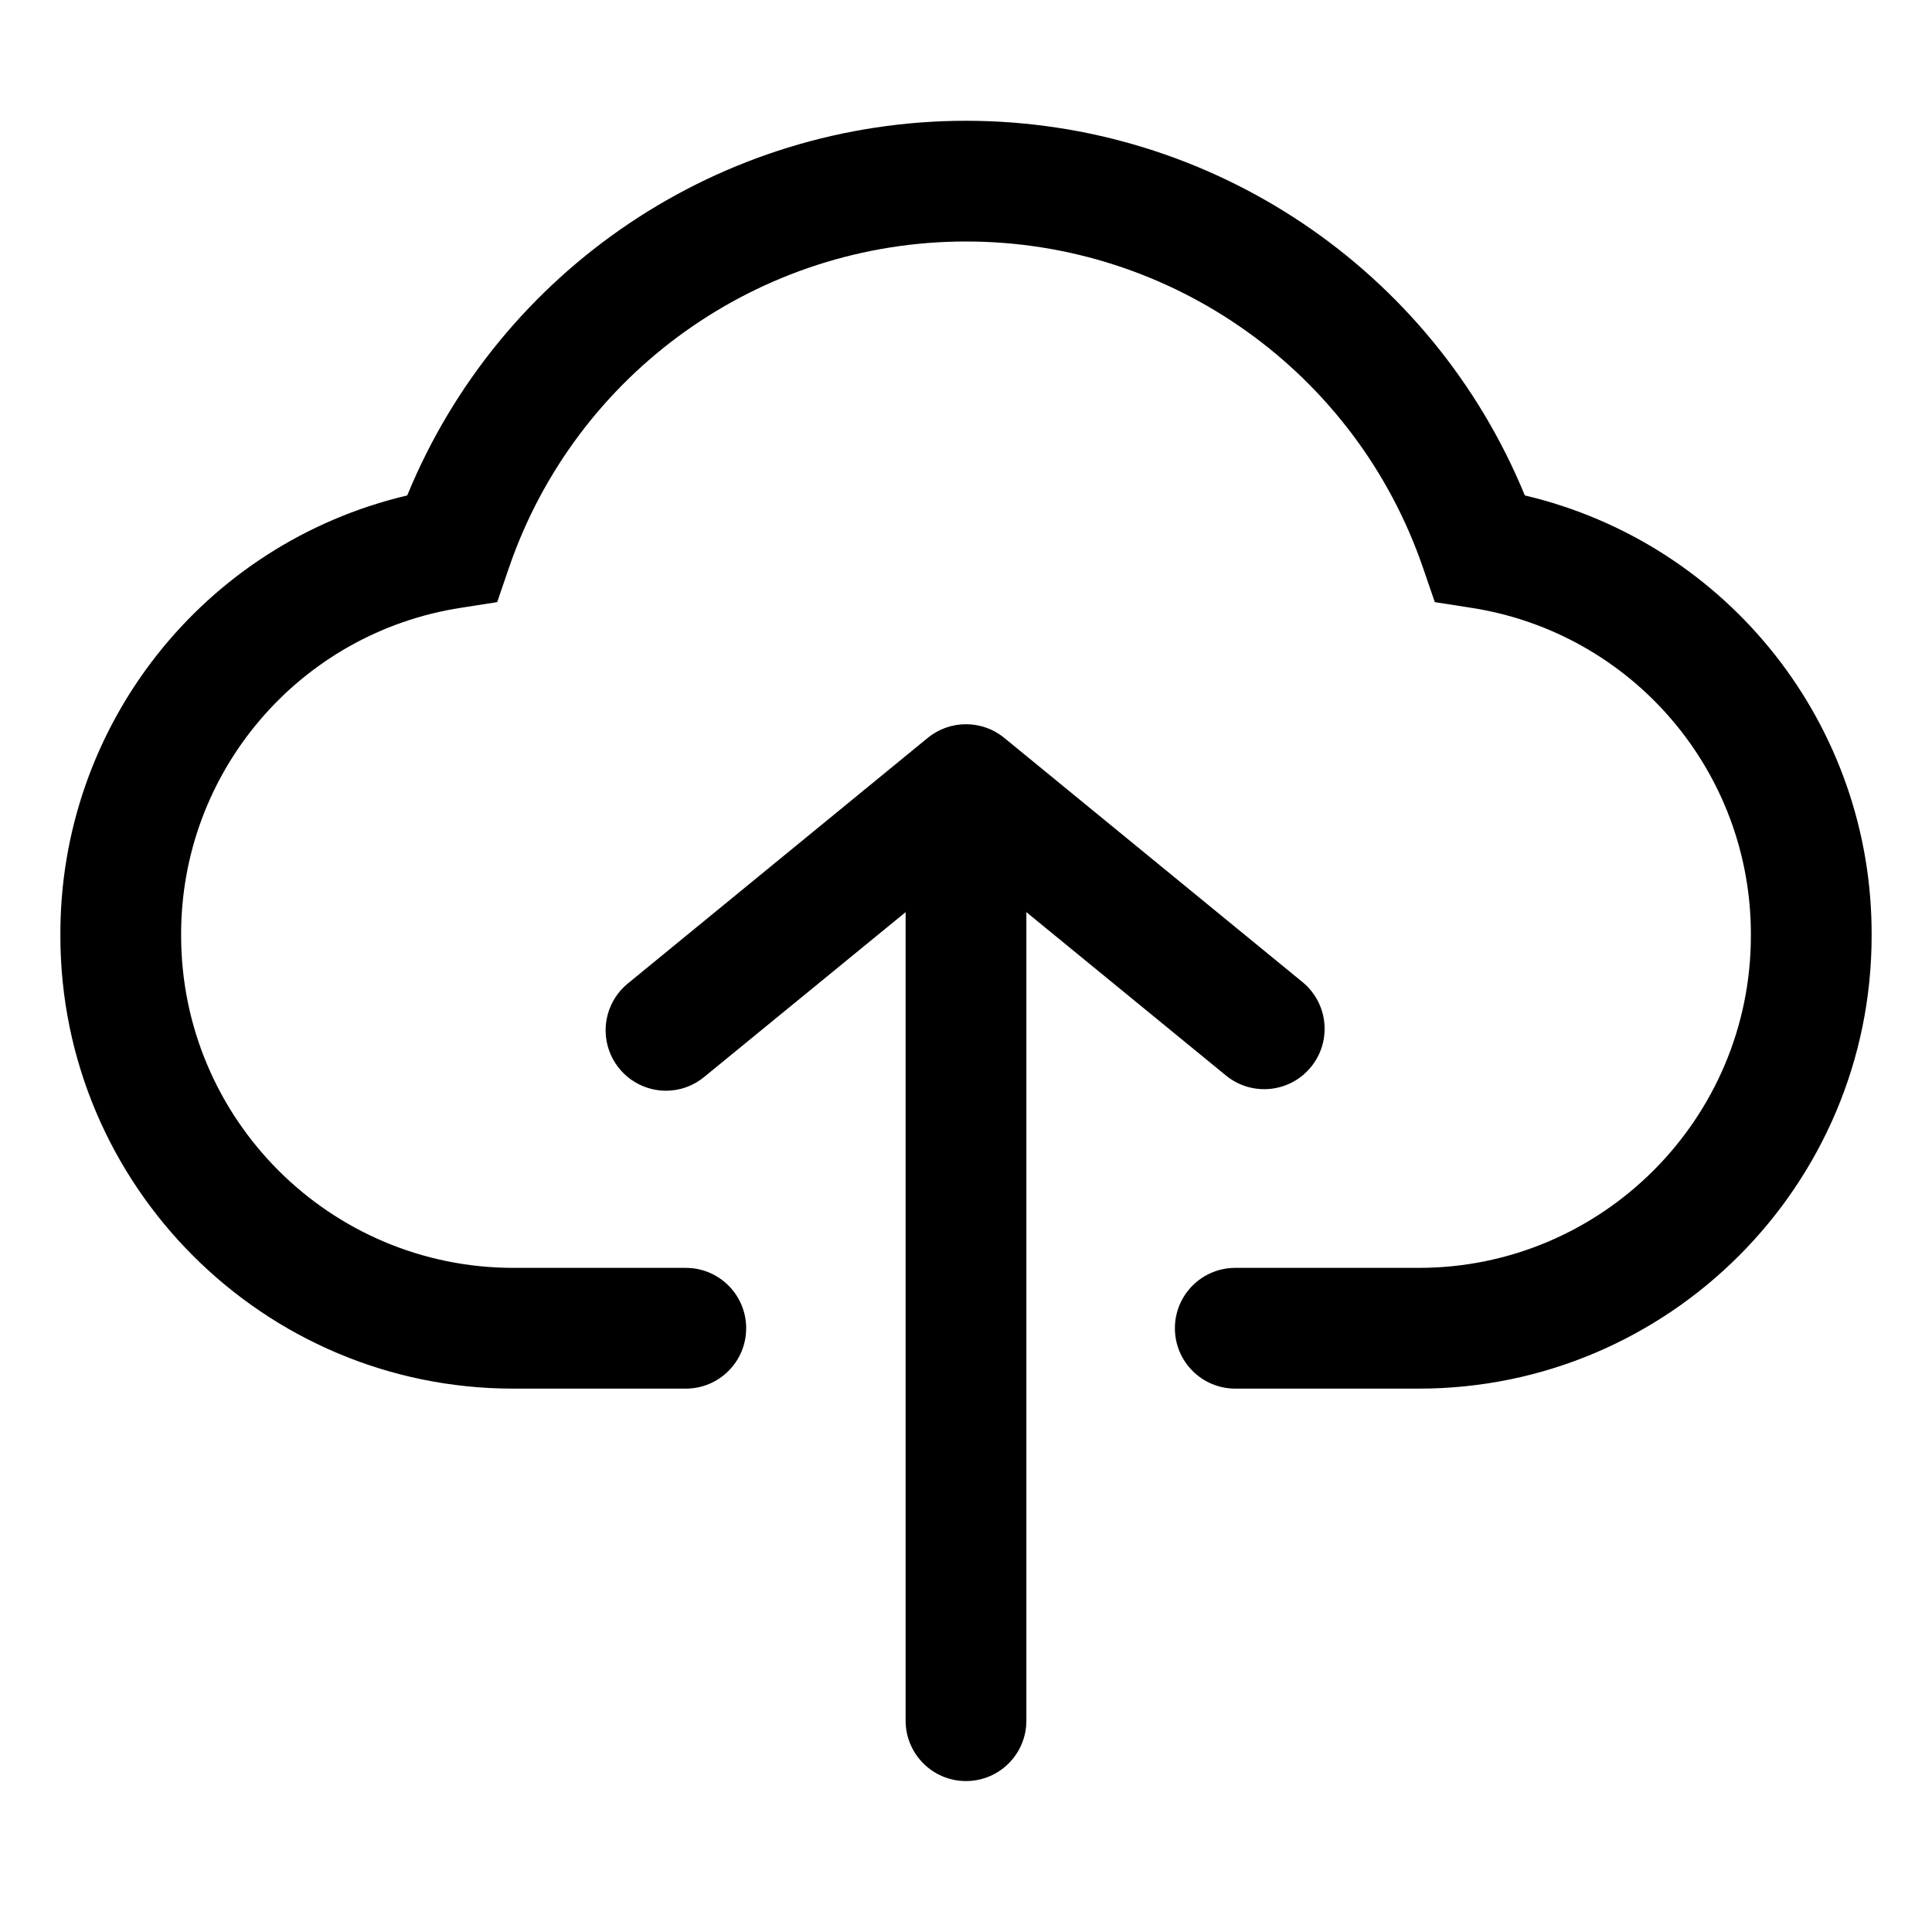
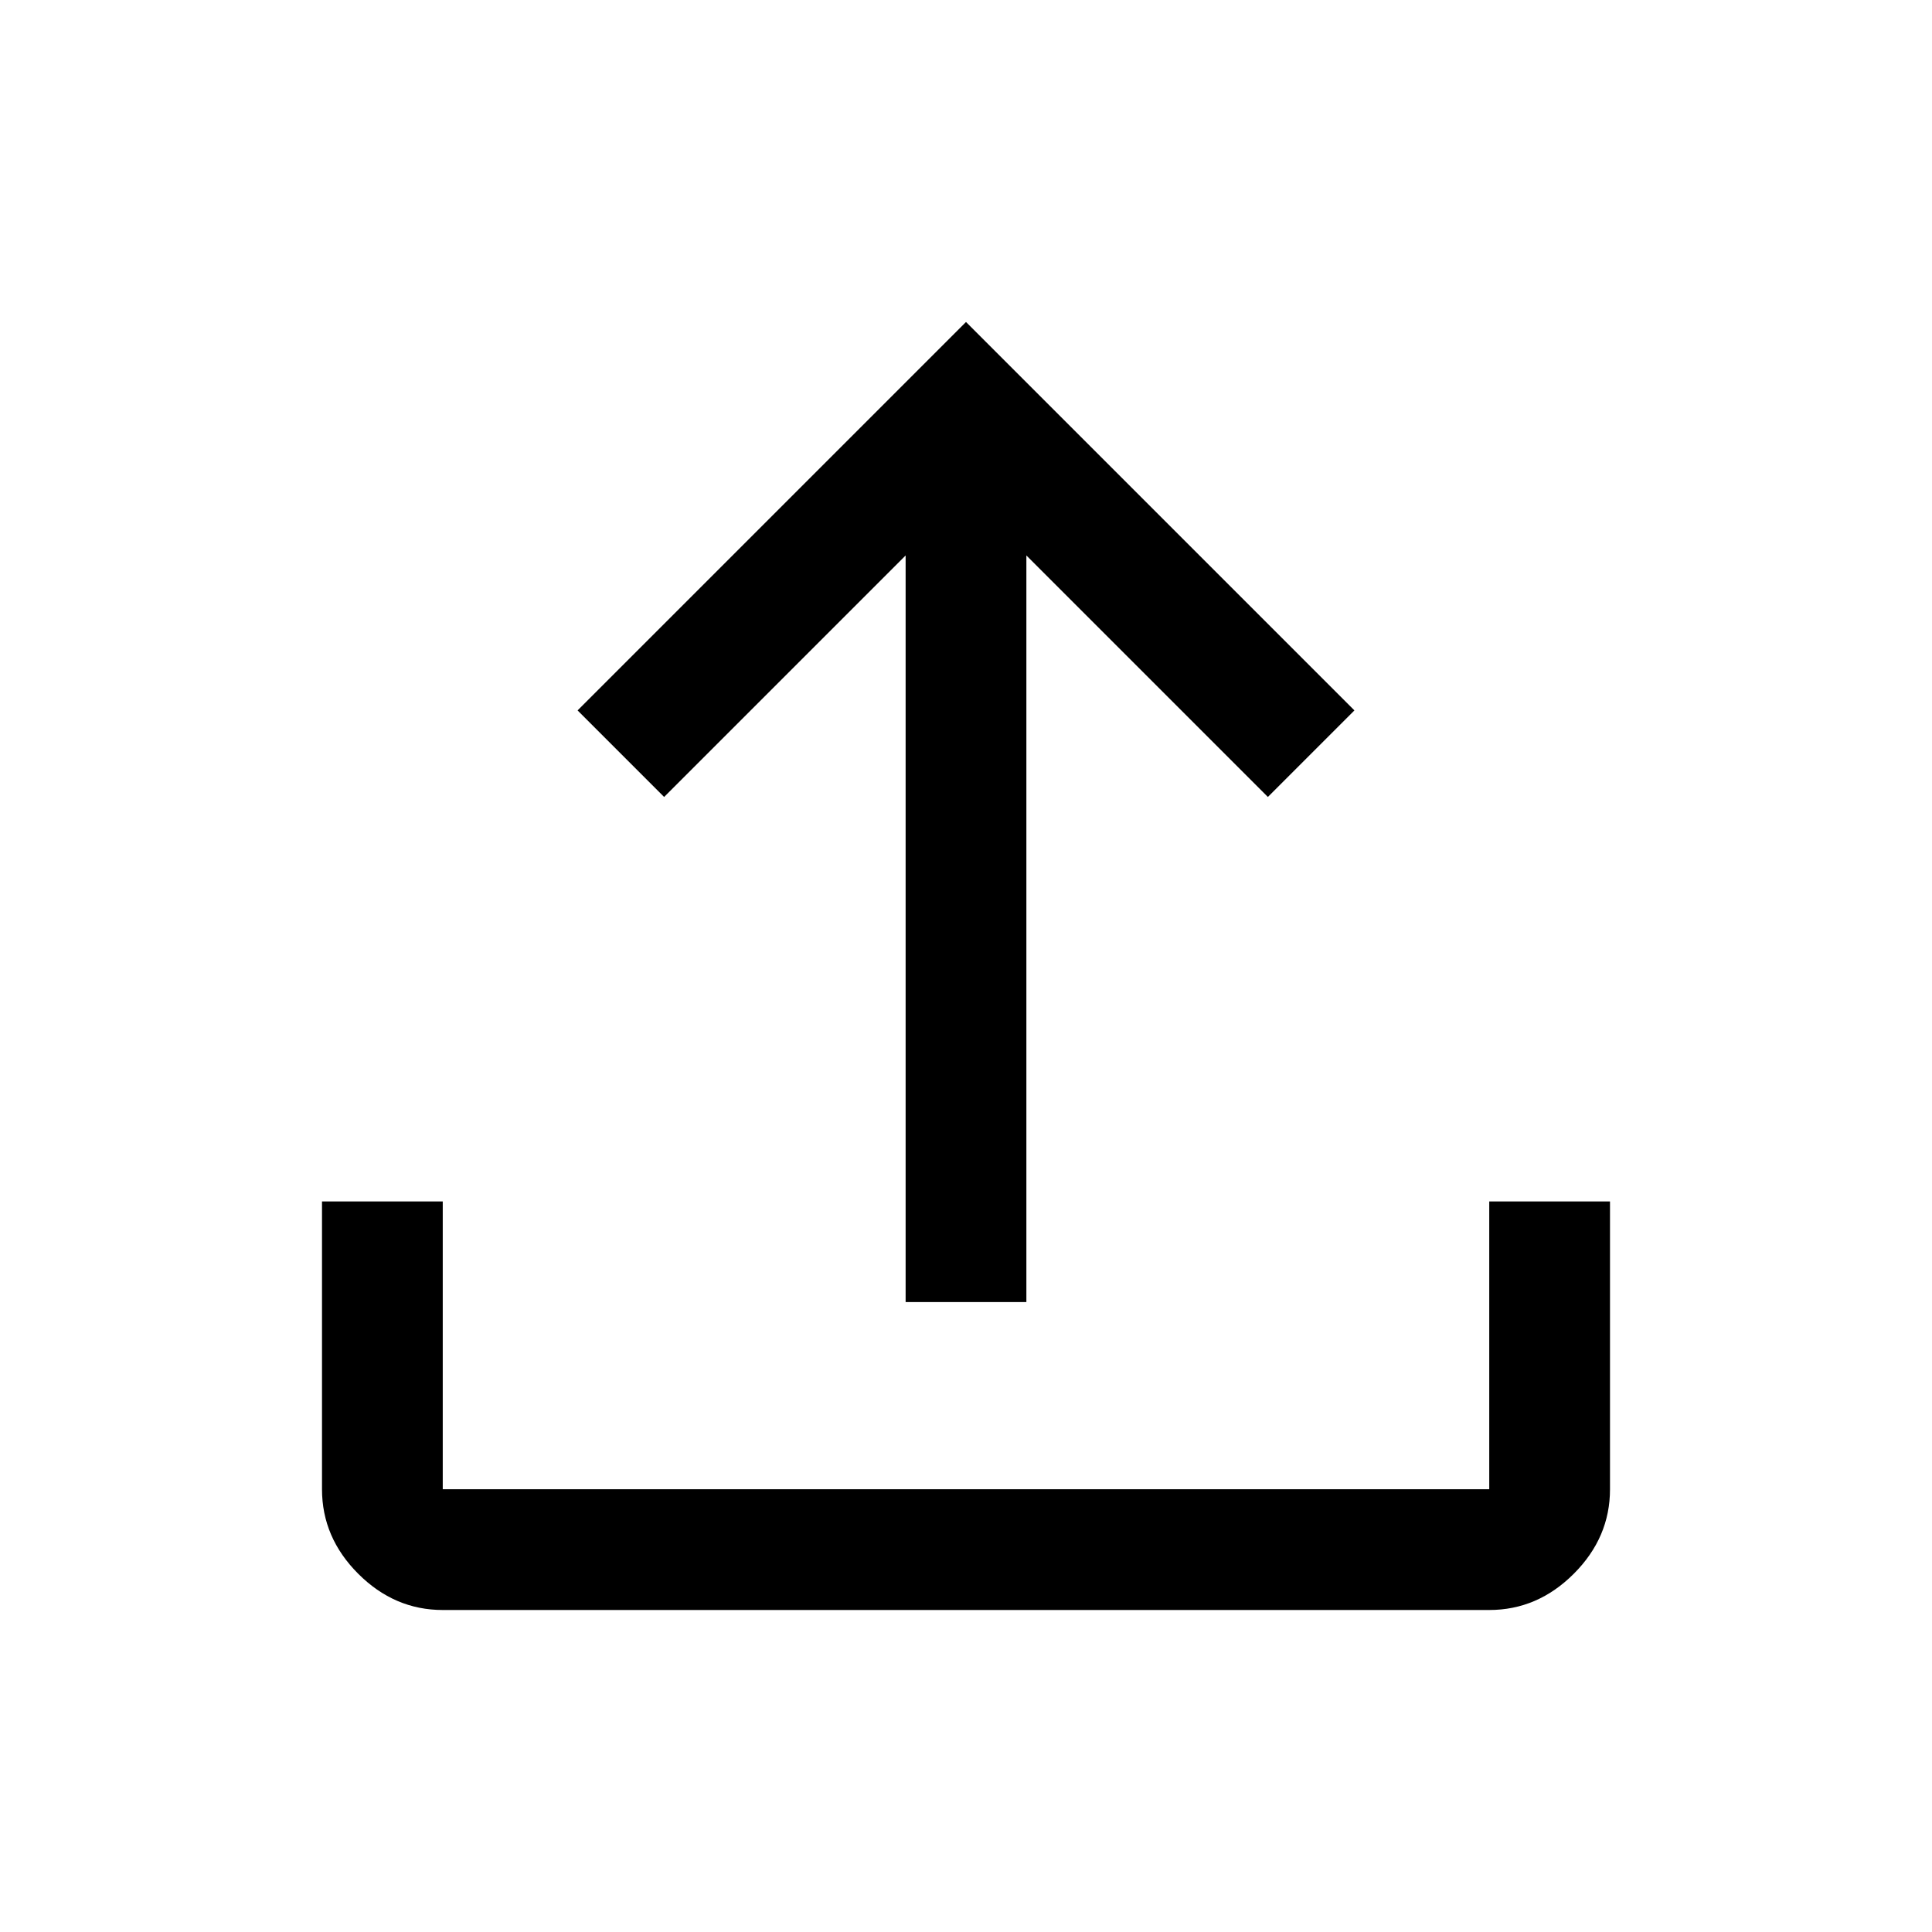
- <svg xmlns="http://www.w3.org/2000/svg" t="1640827258869" class="icon" viewBox="0 0 1024 1024" version="1.1" p-id="7971" width="22" height="22">
-   <defs>
-     <style type="text/css" />
-   </defs>
-   <path d="M808.192 262.592a320.16 320.16 0 0 0-592.352 0A238.592 238.592 0 0 0 32 496C32 628.352 139.648 736 272 736h91.488a32 32 0 1 0 0-64H272A176.192 176.192 0 0 1 96 496a175.04 175.04 0 0 1 148.48-173.888l19.04-2.976 6.24-18.24C305.248 197.472 402.592 128 512 128a256 256 0 0 1 242.208 172.896l6.272 18.24 19.04 2.976A175.04 175.04 0 0 1 928 496c0 97.024-78.976 176-176 176h-97.28a32 32 0 1 0 0 64h97.28c132.352 0 240-107.648 240-240a238.592 238.592 0 0 0-183.808-233.408z" p-id="7972" />
-   <path d="M649.792 570.048a32 32 0 1 0 40.544-49.536l-158.048-129.408a32 32 0 0 0-40.576 0l-159.04 130.24a32.032 32.032 0 0 0 20.256 56.768 31.744 31.744 0 0 0 20.256-7.264L480 483.456V912a32 32 0 0 0 64 0V483.456l105.792 86.592z" p-id="7973" />
+ <svg xmlns="http://www.w3.org/2000/svg" height="48" width="48">
+   <path d="M11 40q-1.2 0-2.1-.9Q8 38.2 8 37v-7.15h3V37h26v-7.15h3V37q0 1.2-.9 2.1-.9.9-2.1.9Zm11.5-7.65V13.8l-6 6-2.15-2.15L24 8l9.65 9.65-2.15 2.15-6-6v18.55Z" />
</svg>
